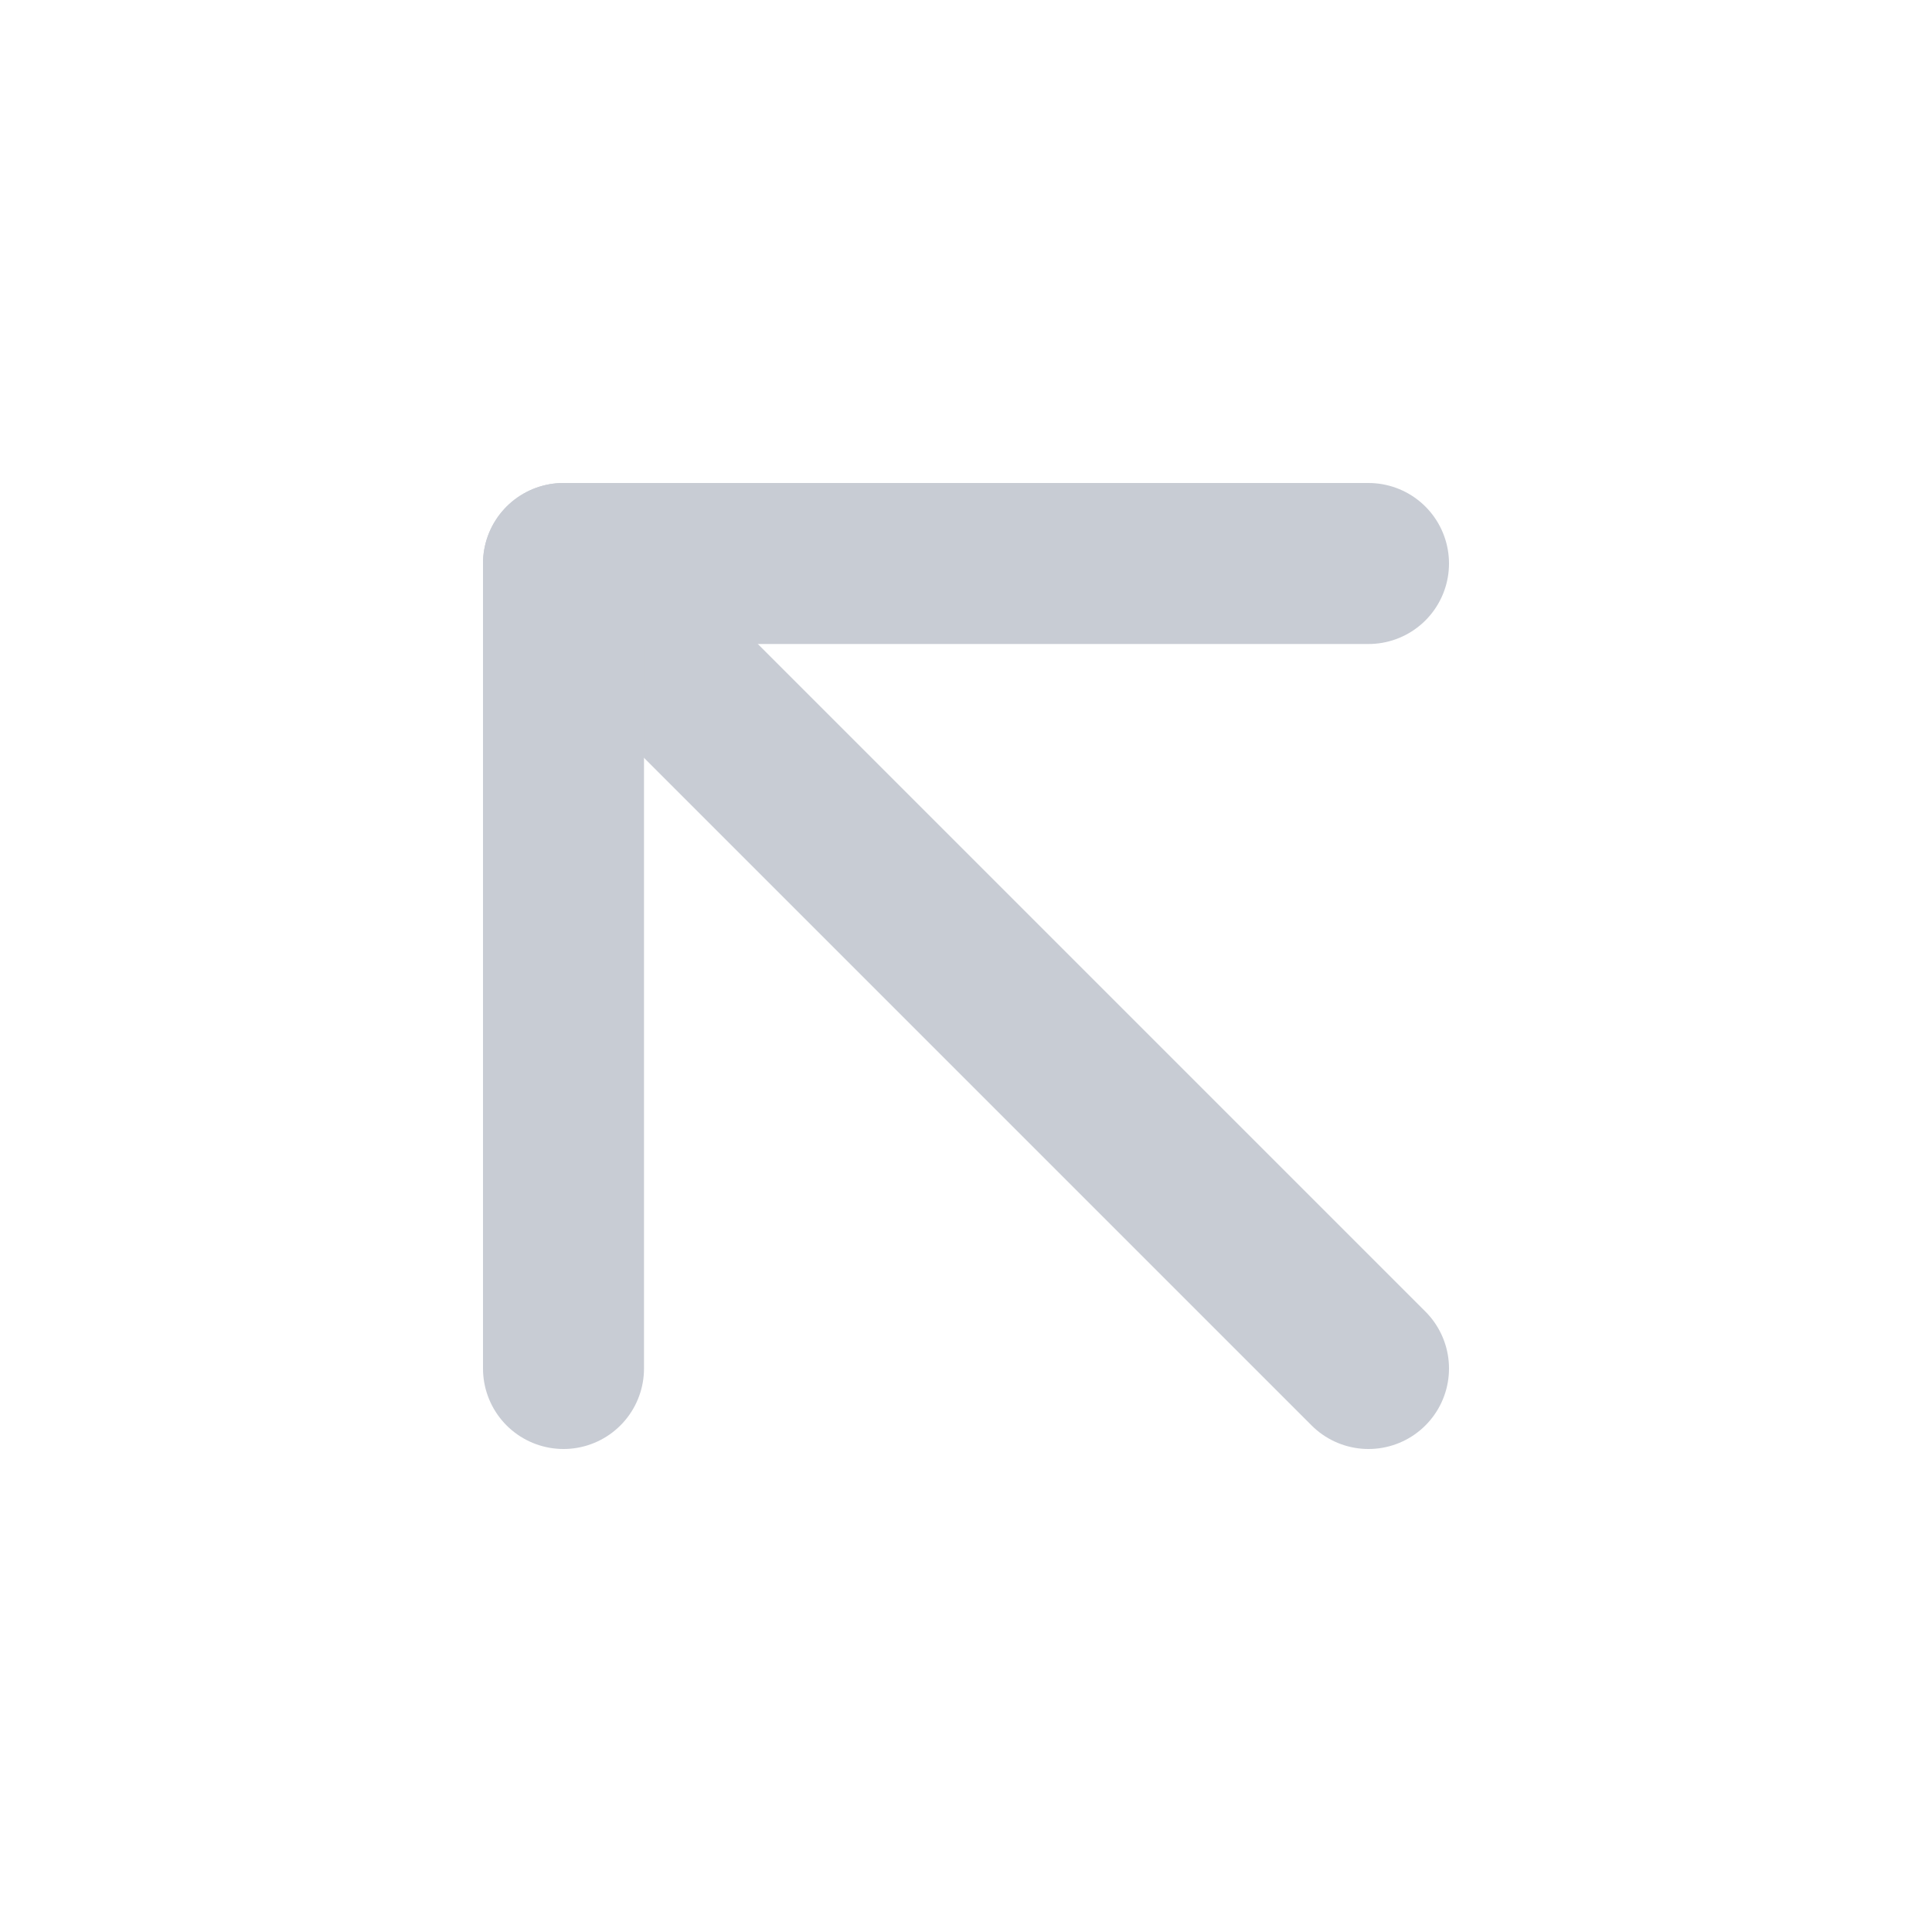
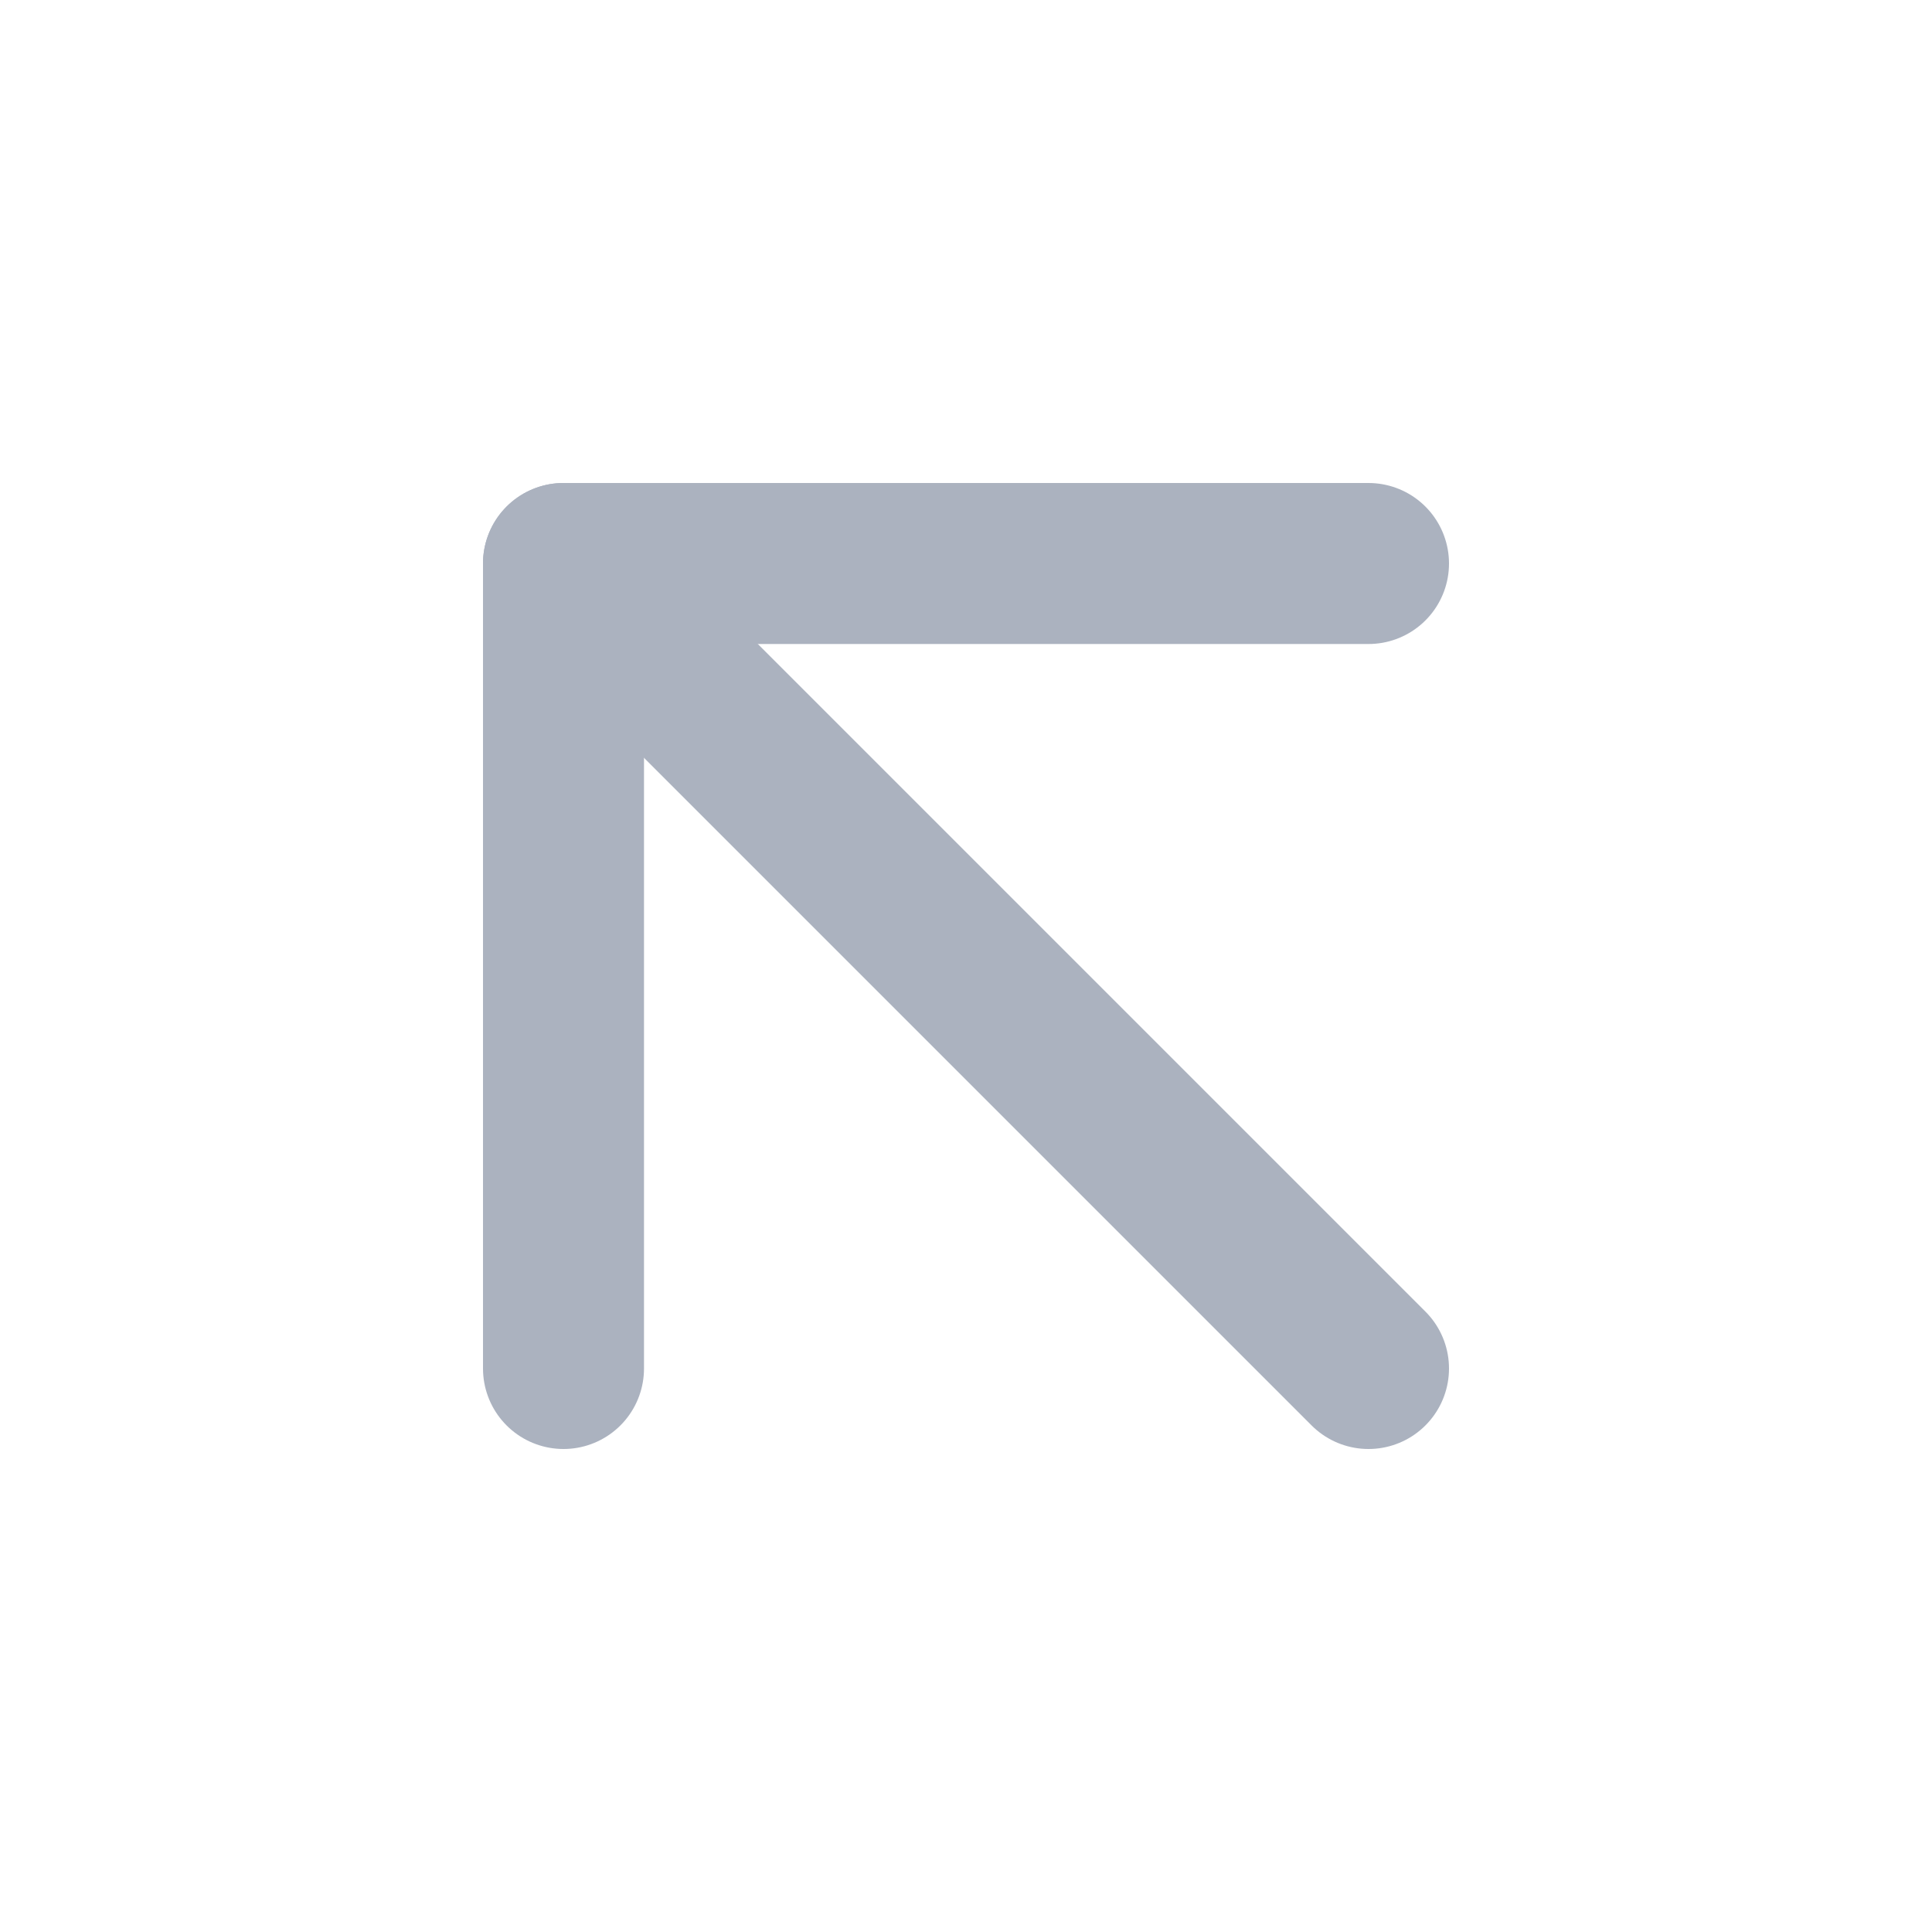
- <svg xmlns="http://www.w3.org/2000/svg" width="32" height="32" viewBox="0 0 24 24" fill="none" stroke="#c8ccd4" stroke-width="2" stroke-linecap="round" stroke-linejoin="round" class="feather feather-arrow-up-left">
+ <svg xmlns="http://www.w3.org/2000/svg" width="32" height="32" viewBox="0 0 24 24" fill="none" stroke="#abb2bf" stroke-width="2" stroke-linecap="round" stroke-linejoin="round" class="feather feather-arrow-up-left">
  <line x1="17" y1="17" x2="7" y2="7" />
  <polyline points="7 17 7 7 17 7" />
</svg>
